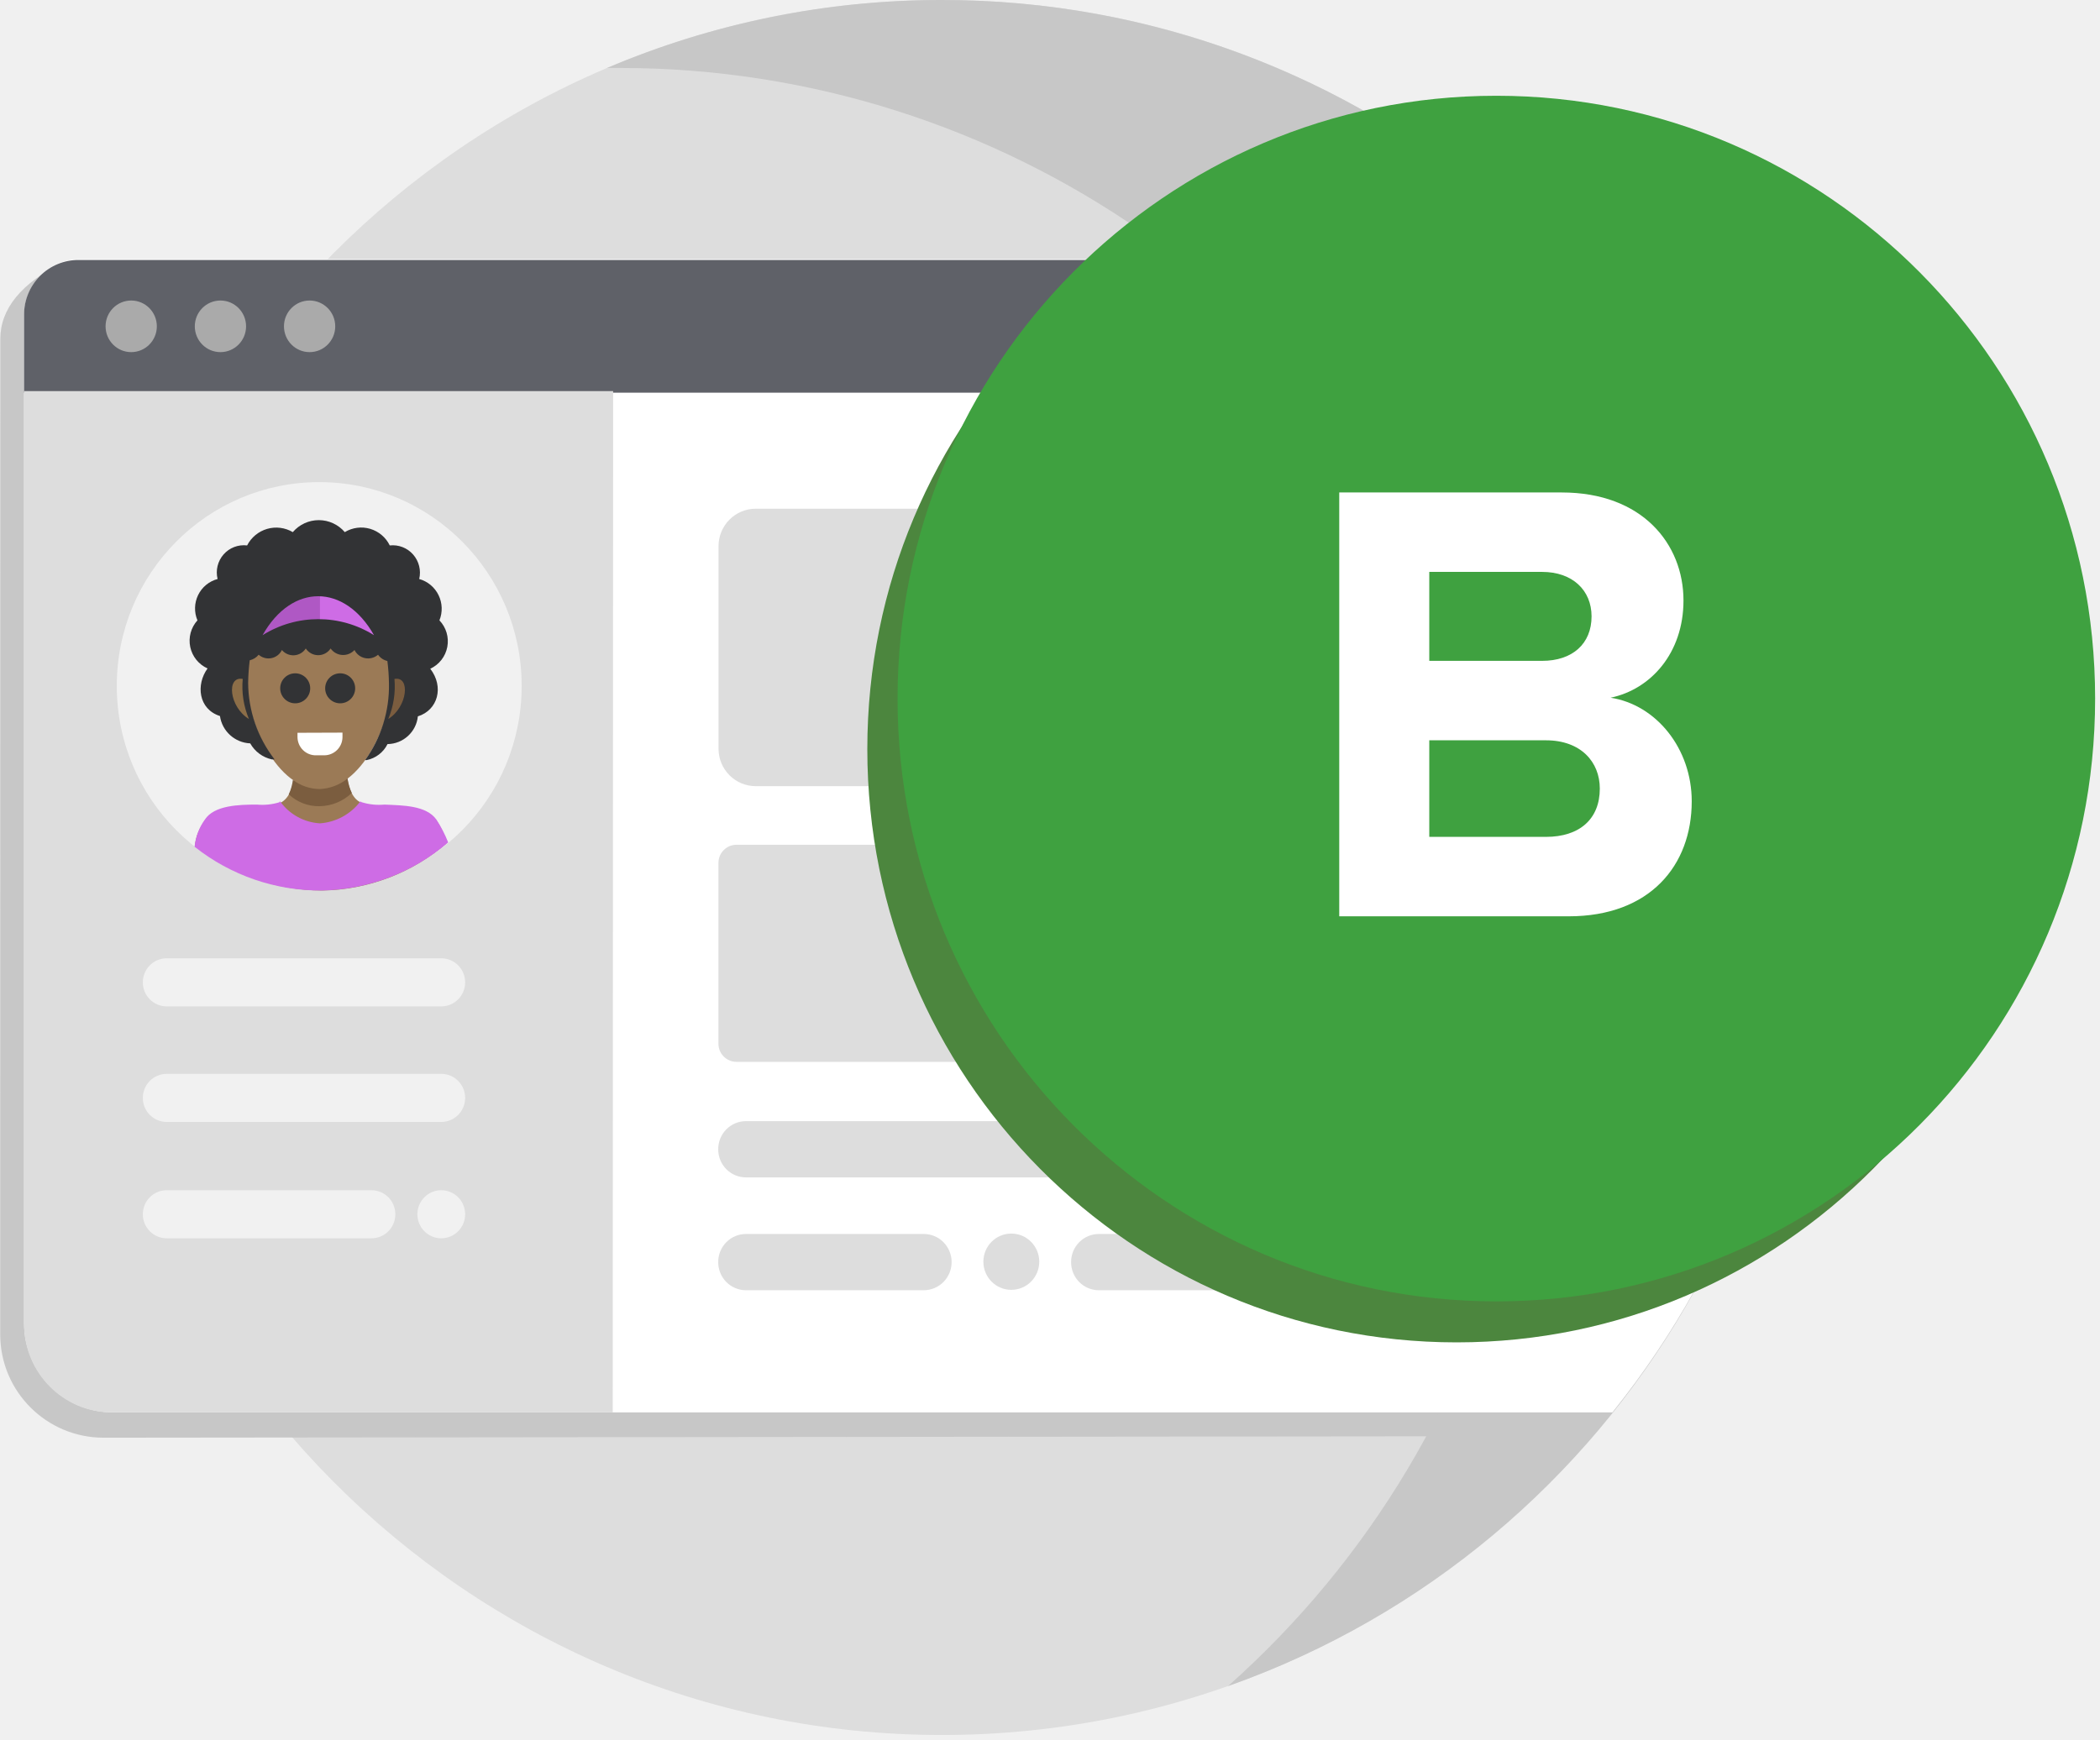
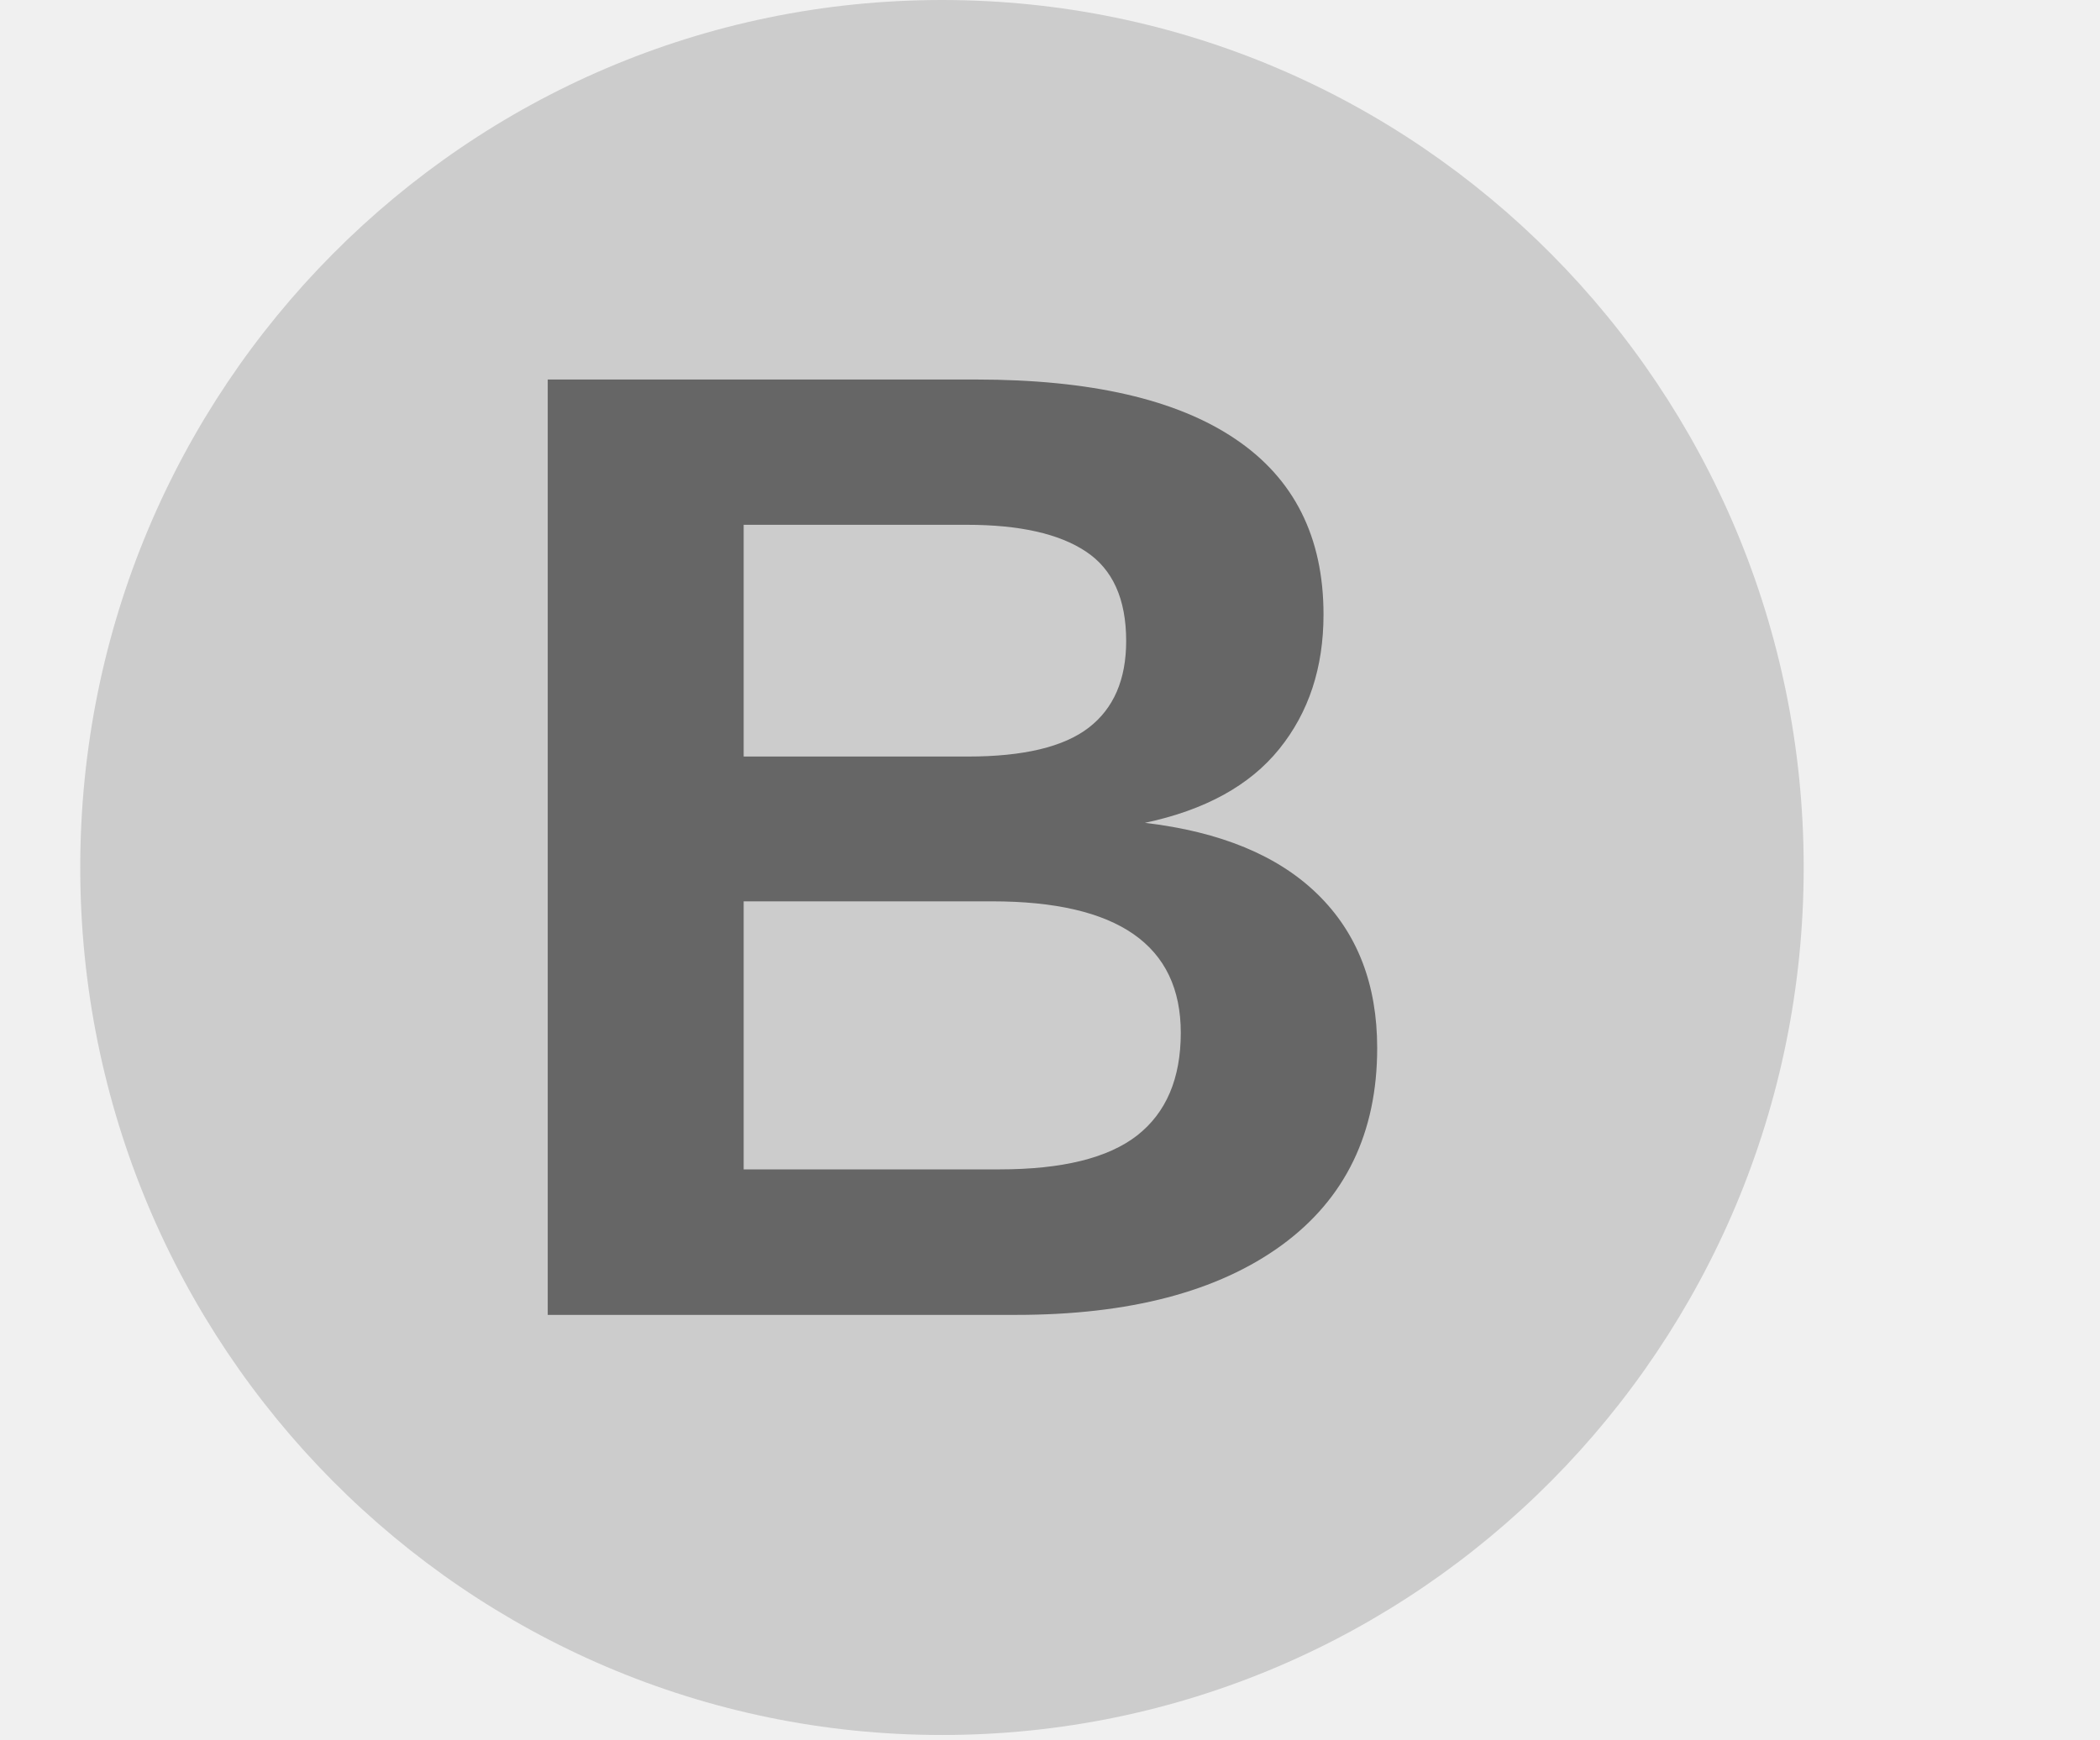
- <svg xmlns="http://www.w3.org/2000/svg" width="140" height="116">
-   <g fill="none" fill-rule="evenodd">
-     <ellipse cx="62.798" cy="57.849" fill="#DDD" fill-rule="nonzero" rx="57.448" ry="57.849" />
-     <path fill="#C7C7C7" fill-rule="nonzero" d="M99.52 18.872L4.226 17.479C1.422 18.875.02 20.586.02 22.613l-.006 66.37a6.89 6.89 0 0 0 6.896 6.89l96.358-.1a57.817 57.817 0 0 0 12.753-36.335c.021-15.183-5.908-29.76-16.5-40.566z" />
-     <path fill="#C7C7C7" fill-rule="nonzero" d="M62.798 0a56.94 56.94 0 0 0-22.326 4.532h.86c25.467-.004 48.279 15.864 57.29 39.851 9.01 23.987 2.338 51.085-16.756 68.056 26.425-9.349 42.305-36.522 37.59-64.323C114.74 20.315 90.806-.012 62.798 0z" />
-     <path fill="#FFF" fill-rule="nonzero" d="M120.246 57.85c.022-15.184-5.908-29.762-16.5-40.567H5.32c-2.052 0-3.715 1.674-3.715 3.74v67.191c0 3.297 2.654 5.97 5.928 5.97h99.961a57.817 57.817 0 0 0 12.753-36.335z" />
-     <path fill="#5F6168" fill-rule="nonzero" d="M103.8 17.336H5.229a3.607 3.607 0 0 0-2.565 1.068 3.658 3.658 0 0 0-1.06 2.582v5.2H110.88a57.693 57.693 0 0 0-7.08-8.85z" />
-     <path fill="#DDD" fill-rule="nonzero" d="M68.87 70.809H49.085a1.204 1.204 0 0 1-1.188-1.197V57.529a1.209 1.209 0 0 1 1.188-1.197h19.8a1.204 1.204 0 0 1 1.19 1.197v12.083c.013.324-.11.64-.34.867a1.137 1.137 0 0 1-.865.33z" />
-     <path fill="#DEE2EA" fill-rule="nonzero" d="M94.932 70.809H75.126a1.209 1.209 0 0 1-1.188-1.197V57.529a1.209 1.209 0 0 1 1.188-1.197h19.806a1.21 1.21 0 0 1 1.189 1.197v12.083c.004.318-.12.625-.344.85a1.17 1.17 0 0 1-.845.347z" />
-     <path fill="#DDD" fill-rule="nonzero" d="M81.123 78.515H49.738a1.846 1.846 0 0 1-1.317-.548 1.872 1.872 0 0 1-.54-1.328 1.872 1.872 0 0 1 .54-1.328c.349-.352.823-.55 1.317-.548h31.385a1.85 1.85 0 0 1 1.319.548c.35.352.545.83.544 1.328a1.928 1.928 0 0 1-1.863 1.876z" />
-     <path fill="#DEE2EA" fill-rule="nonzero" d="M99.22 78.515H87.38a1.846 1.846 0 0 1-1.317-.548 1.872 1.872 0 0 1-.54-1.328 1.872 1.872 0 0 1 .54-1.328c.349-.352.823-.55 1.317-.548h11.84a1.85 1.85 0 0 1 1.319.548c.35.352.545.83.544 1.328.001.498-.195.976-.544 1.328a1.85 1.85 0 0 1-1.32.548z" />
-     <path fill="#DDD" fill-rule="nonzero" d="M61.578 86.04h-11.84a1.846 1.846 0 0 1-1.317-.549 1.872 1.872 0 0 1-.54-1.328 1.872 1.872 0 0 1 .54-1.327c.349-.352.823-.55 1.317-.548h11.84a1.85 1.85 0 0 1 1.318.547c.35.353.546.83.545 1.328 0 .498-.195.976-.545 1.328a1.85 1.85 0 0 1-1.318.548zm23.531 0H73.264a1.846 1.846 0 0 1-1.317-.549 1.872 1.872 0 0 1-.54-1.328 1.872 1.872 0 0 1 .54-1.327c.349-.352.823-.55 1.317-.548h11.845c.494-.002.968.196 1.317.548.348.352.543.83.54 1.327a1.923 1.923 0 0 1-1.857 1.876z" />
-     <ellipse cx="67.421" cy="84.137" fill="#DDD" fill-rule="nonzero" rx="1.863" ry="1.876" />
-     <ellipse cx="96.635" cy="84.137" fill="#DEE2EA" fill-rule="nonzero" rx="1.863" ry="1.876" />
-     <ellipse cx="91.259" cy="84.137" fill="#DEE2EA" fill-rule="nonzero" rx="1.863" ry="1.876" />
-     <path fill="#DEE2EA" fill-rule="nonzero" d="M102.845 86.04h10.141a56.02 56.02 0 0 0 1.895-3.742h-12.037a1.87 1.87 0 0 0-1.722 1.87 1.87 1.87 0 0 0 1.723 1.871zm-1.709-15.231h17.661a58.28 58.28 0 0 0 1.449-12.96v-1.517h-19.105a1.21 1.21 0 0 0-1.189 1.197v12.083a1.204 1.204 0 0 0 1.184 1.197z" />
-     <path fill="#DDD" fill-rule="nonzero" d="M119.991 52.372a57.729 57.729 0 0 0-4.866-18.448H50.38a2.47 2.47 0 0 0-1.752.731 2.505 2.505 0 0 0-.726 1.765v13.51a2.5 2.5 0 0 0 .726 1.764 2.47 2.47 0 0 0 1.752.731h69.287a2.51 2.51 0 0 0 .324-.053z" />
-     <ellipse cx="8.747" cy="21.761" fill="#AAA" fill-rule="nonzero" rx="1.709" ry="1.721" />
-     <ellipse cx="14.696" cy="21.761" fill="#AAA" fill-rule="nonzero" rx="1.709" ry="1.721" />
-     <ellipse cx="20.64" cy="21.761" fill="#AAA" fill-rule="nonzero" rx="1.709" ry="1.721" />
-     <path fill="#DDD" fill-rule="nonzero" d="M40.849 94.184H7.415c-3.201-.015-5.793-2.623-5.81-5.847V26.08h39.27l-.026 68.105z" />
-     <path fill="#FFF" fill-rule="nonzero" d="M29.418 67.11H11.114c-.88 0-1.592-.717-1.592-1.603 0-.885.713-1.603 1.592-1.603h18.304c.879 0 1.592.718 1.592 1.603 0 .886-.713 1.604-1.592 1.604zm0 7.707H11.114c-.88 0-1.592-.718-1.592-1.604 0-.885.713-1.603 1.592-1.603h18.304c.879 0 1.592.718 1.592 1.603 0 .886-.713 1.604-1.592 1.604zm-4.654 7.759h-13.65c-.88 0-1.592-.718-1.592-1.603s.713-1.603 1.592-1.603h13.65c.879 0 1.592.718 1.592 1.603s-.713 1.603-1.592 1.603zm4.654 0c-.88 0-1.592-.718-1.592-1.603s.712-1.603 1.592-1.603c.879 0 1.592.718 1.592 1.603s-.713 1.603-1.592 1.603z" opacity=".59" />
-     <ellipse cx="21.282" cy="45.74" fill="#FFF" fill-rule="nonzero" opacity=".59" rx="13.496" ry="13.59" />
-     <path fill="#9B7A56" fill-rule="nonzero" d="M29.752 56.257a4.125 4.125 0 0 0-.663-1.56c-.674-.936-2.224-.936-3.466-.99a3.854 3.854 0 0 1-1.496-.154c-.78-.316-.934-1.352-.987-1.876-.414-1.299-.982-1.715-1.592-1.56l-.308.31-.313-.31c-.621-.107-.876 0-1.29 1.56-.053.534-.26 1.56-.982 1.876a3.914 3.914 0 0 1-1.502.155c-1.241 0-2.844.053-3.465.988a3.218 3.218 0 0 0-.69 1.668 13.48 13.48 0 0 0 8.491 3.02 13.018 13.018 0 0 0 8.263-3.127z" />
-     <path fill="#9B7A56" fill-rule="nonzero" d="M26.191 44.858c0 3.49-2.17 7.76-4.909 7.76-2.738 0-4.914-4.324-4.914-7.76s2.17-6.3 4.914-6.3c2.744 0 4.91 2.81 4.91 6.3z" />
-     <path fill="#AF58C4" fill-rule="nonzero" d="M16.267 39.546h9.409v3.645h-9.409z" />
-     <path fill="#CE6CE5" fill-rule="nonzero" d="M21.33 39.546h4.755v3.645H21.33z" />
-     <path fill="#323335" fill-rule="nonzero" d="M29.296 41.368a2.07 2.07 0 0 0-.06-1.683 2.047 2.047 0 0 0-1.288-1.074 1.837 1.837 0 0 0-.406-1.632 1.808 1.808 0 0 0-1.558-.607 2.127 2.127 0 0 0-1.306-1.107 2.11 2.11 0 0 0-1.692.22 2.28 2.28 0 0 0-1.733-.8 2.28 2.28 0 0 0-1.733.8 2.173 2.173 0 0 0-1.712-.216 2.19 2.19 0 0 0-1.334 1.103 1.798 1.798 0 0 0-1.568.599 1.826 1.826 0 0 0-.4 1.64 2.02 2.02 0 0 0-1.298 1.07 2.044 2.044 0 0 0-.045 1.687 2.025 2.025 0 0 0 .674 3.207c-.78 1.069-.621 2.71.827 3.174a2.128 2.128 0 0 0 2.017 1.822c.307.548.833.938 1.444 1.07h.18a8.433 8.433 0 0 1-1.762-5.104 13.42 13.42 0 0 1 .106-1.507 1.06 1.06 0 0 0 .595-.37.993.993 0 0 0 1.55-.314.99.99 0 0 0 1.591-.102.99.99 0 0 0 1.656 0 1.023 1.023 0 0 0 1.592.102 1.014 1.014 0 0 0 1.57.315c.149.212.37.36.622.417.064.5.099 1.003.106 1.507a8.447 8.447 0 0 1-1.592 5.103h.1a1.992 1.992 0 0 0 1.397-1.069 2.06 2.06 0 0 0 2.022-1.849c1.342-.416 1.756-1.977.827-3.174a2.019 2.019 0 0 0 .61-3.228zm-11.792.989c1.969-3.49 5.482-3.436 7.43 0a6.99 6.99 0 0 0-7.43 0z" />
-     <path fill="#7B5D3F" fill-rule="nonzero" d="M26.297 45.275a5.63 5.63 0 0 1-.414 2.672c1.29-.802 1.497-2.88.414-2.672z" />
-     <path fill="#8C6E48" fill-rule="nonzero" d="M16.182 45.275a5.58 5.58 0 0 0 .414 2.672c-1.316-.802-1.523-2.88-.414-2.672z" />
-     <path fill="#FFF" fill-rule="nonzero" d="M19.833 48.866v.3c.006.325.14.635.373.86.233.226.546.349.87.342h.53a1.22 1.22 0 0 0 1.226-1.203v-.31l-2.999.011z" />
-     <ellipse cx="19.68" cy="45.9" fill="#323335" fill-rule="nonzero" rx="1" ry="1" />
-     <ellipse cx="22.678" cy="45.9" fill="#323335" fill-rule="nonzero" rx="1" ry="1" />
-     <path fill="#CE6CE5" fill-rule="nonzero" d="M29.089 54.648c-.674-.94-2.224-.94-3.466-.994a3.854 3.854 0 0 1-1.496-.155c-.053 0-.053-.053-.106-.053a3.708 3.708 0 0 1-2.691 1.459 3.528 3.528 0 0 1-2.653-1.46.048.048 0 0 0-.048.053c-.486.15-.996.203-1.502.156-1.242 0-2.845.054-3.466.994a3.756 3.756 0 0 0-.69 1.817 13.467 13.467 0 0 0 8.492 2.918 13.283 13.283 0 0 0 8.416-3.206 8.61 8.61 0 0 0-.79-1.529z" />
-     <path fill="#7B5D3F" fill-rule="nonzero" d="M23.166 51.923a3.219 3.219 0 0 1-1.836.695 3.011 3.011 0 0 1-1.804-.61 3.223 3.223 0 0 1-.276.962c.563.53 1.31.814 2.08.791a3.173 3.173 0 0 0 2.123-.882 3.422 3.422 0 0 1-.287-.956z" />
-     <ellipse cx="97.106" cy="49.957" fill="#4C863E" fill-rule="nonzero" rx="39.285" ry="39.559" />
-     <ellipse cx="40.058" cy="40.228" fill="#3FA140" fill-rule="nonzero" rx="39.919" ry="40.198" transform="translate(59.698 6.356)" />
-     <path fill="#FFF" d="M104.583 61.104h-15.3V32.84h14.835c5.367 0 8.114 3.433 8.114 7.204 0 3.517-2.197 5.932-4.86 6.483 3.043.466 5.41 3.39 5.41 6.907 0 4.28-2.79 7.67-8.2 7.67zm-1.775-17.035c2.028 0 3.296-1.144 3.296-2.966 0-1.737-1.268-2.966-3.296-2.966h-7.523v5.932h7.523zm.253 11.738c2.24 0 3.593-1.186 3.593-3.22 0-1.78-1.268-3.22-3.593-3.22h-7.776v6.44h7.776z" />
+ <svg xmlns="http://www.w3.org/2000/svg" width="140" height="116" version="1.1" id="svg4674">
+   <defs id="defs4678" />
+   <g id="g4672" style="fill:none;fill-rule:evenodd">
+     <ellipse cx="62.798" cy="57.849" rx="57.448" ry="57.849" id="ellipse4600" style="fill:#cccccc;fill-rule:nonzero" />
+     <text xml:space="preserve" style="font-style:normal;font-variant:normal;font-weight:600;font-stretch:normal;font-size:26.667px;line-height:1.25;font-family:'Proxima Nova';-inkscape-font-specification:'Proxima Nova, Semi-Bold';font-variant-ligatures:normal;font-variant-caps:normal;font-variant-numeric:normal;font-feature-settings:normal;text-align:start;letter-spacing:0px;word-spacing:0px;writing-mode:lr-tb;text-anchor:start;fill:#000000;fill-opacity:1;stroke:none" x="90.146" y="53.623" id="text5403">
+       <tspan id="tspan5401" x="90.146" y="78.023" />
+     </text>
+     <text xml:space="preserve" style="font-style:normal;font-variant:normal;font-weight:bold;font-stretch:normal;font-size:26.667px;line-height:1.25;font-family:Arial;-inkscape-font-specification:'Arial Bold';font-variant-ligatures:normal;font-variant-caps:normal;font-variant-numeric:normal;font-feature-settings:normal;text-align:start;letter-spacing:0px;word-spacing:0px;writing-mode:lr-tb;text-anchor:start;fill:#000000;fill-opacity:1;stroke:none" x="24.759" y="32.967" id="text5407">
+       <tspan id="tspan5405" x="24.759" y="56.987" />
+     </text>
+     <text xml:space="preserve" style="font-style:normal;font-variant:normal;font-weight:bold;font-stretch:normal;font-size:90.667px;line-height:1.25;font-family:Arial;-inkscape-font-specification:'Arial Bold';font-variant-ligatures:normal;font-variant-caps:normal;font-variant-numeric:normal;font-feature-settings:normal;text-align:start;letter-spacing:0px;word-spacing:0px;writing-mode:lr-tb;text-anchor:start;fill:#666666;fill-opacity:1;stroke:none;" x="30.453" y="87.684" id="text5415">
+       <tspan id="tspan5413" x="30.453" y="87.684" style="font-size:90.667px;fill:#666666;">B</tspan>
+     </text>
  </g>
</svg>
